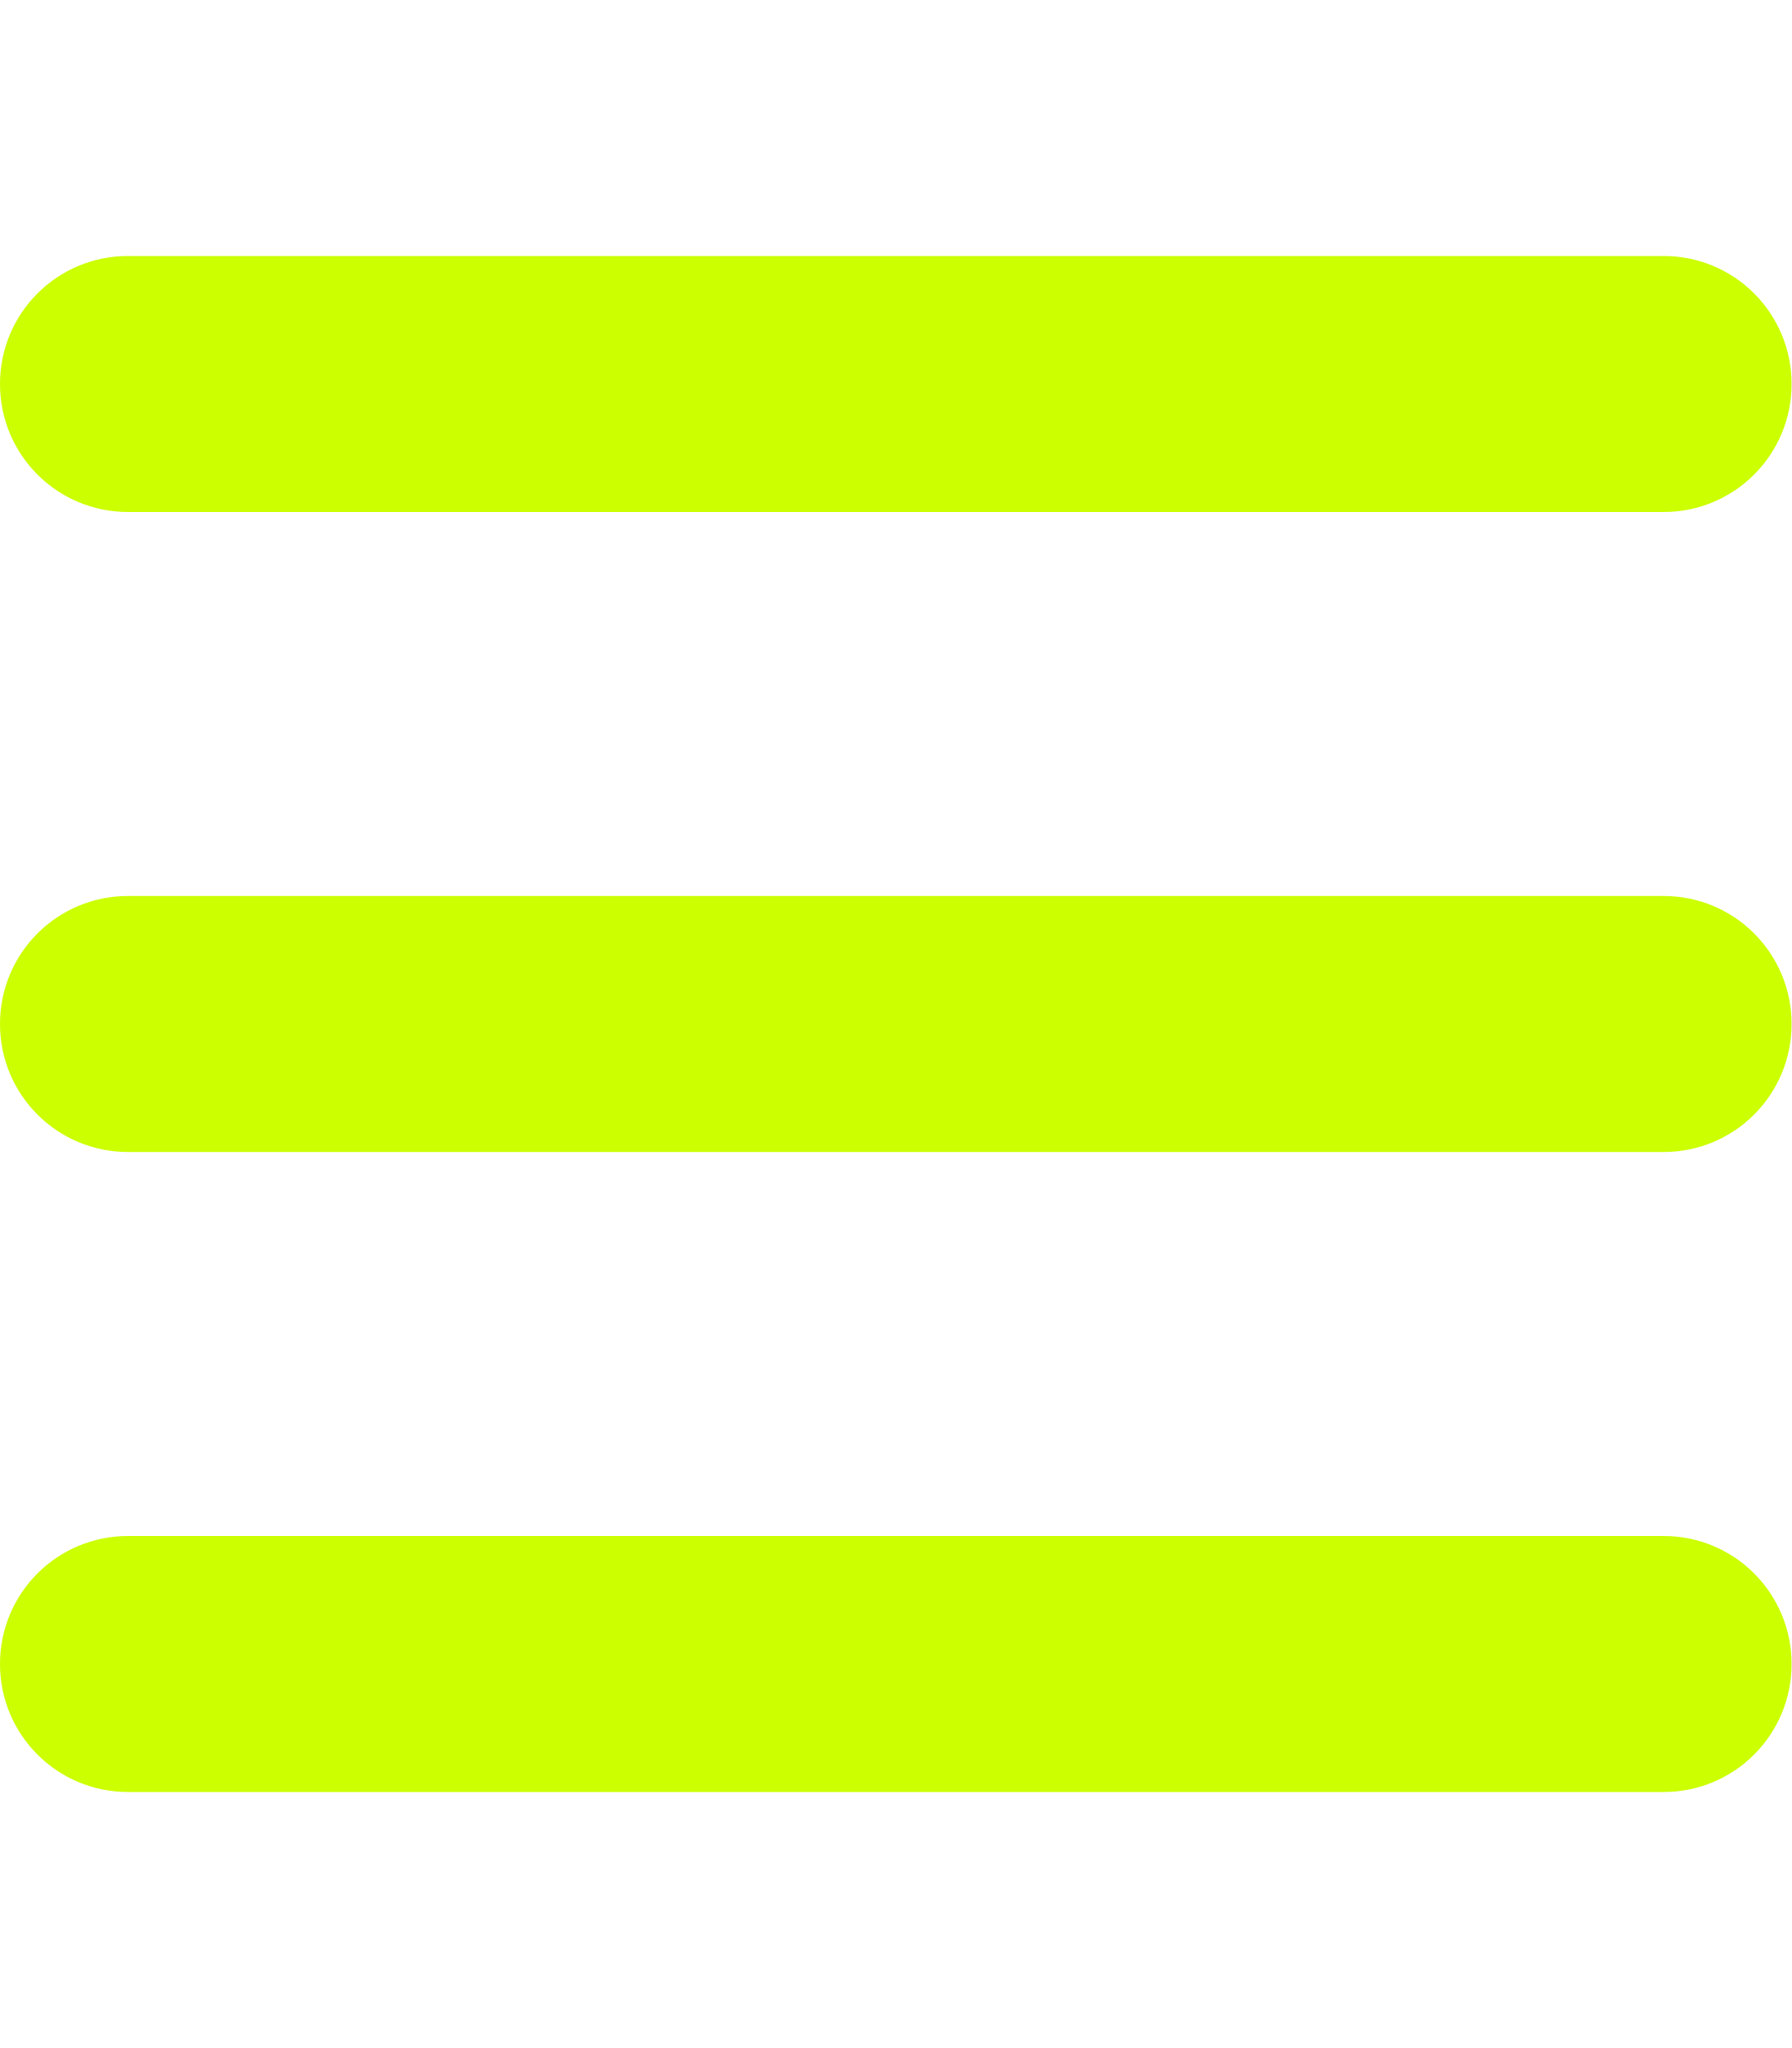
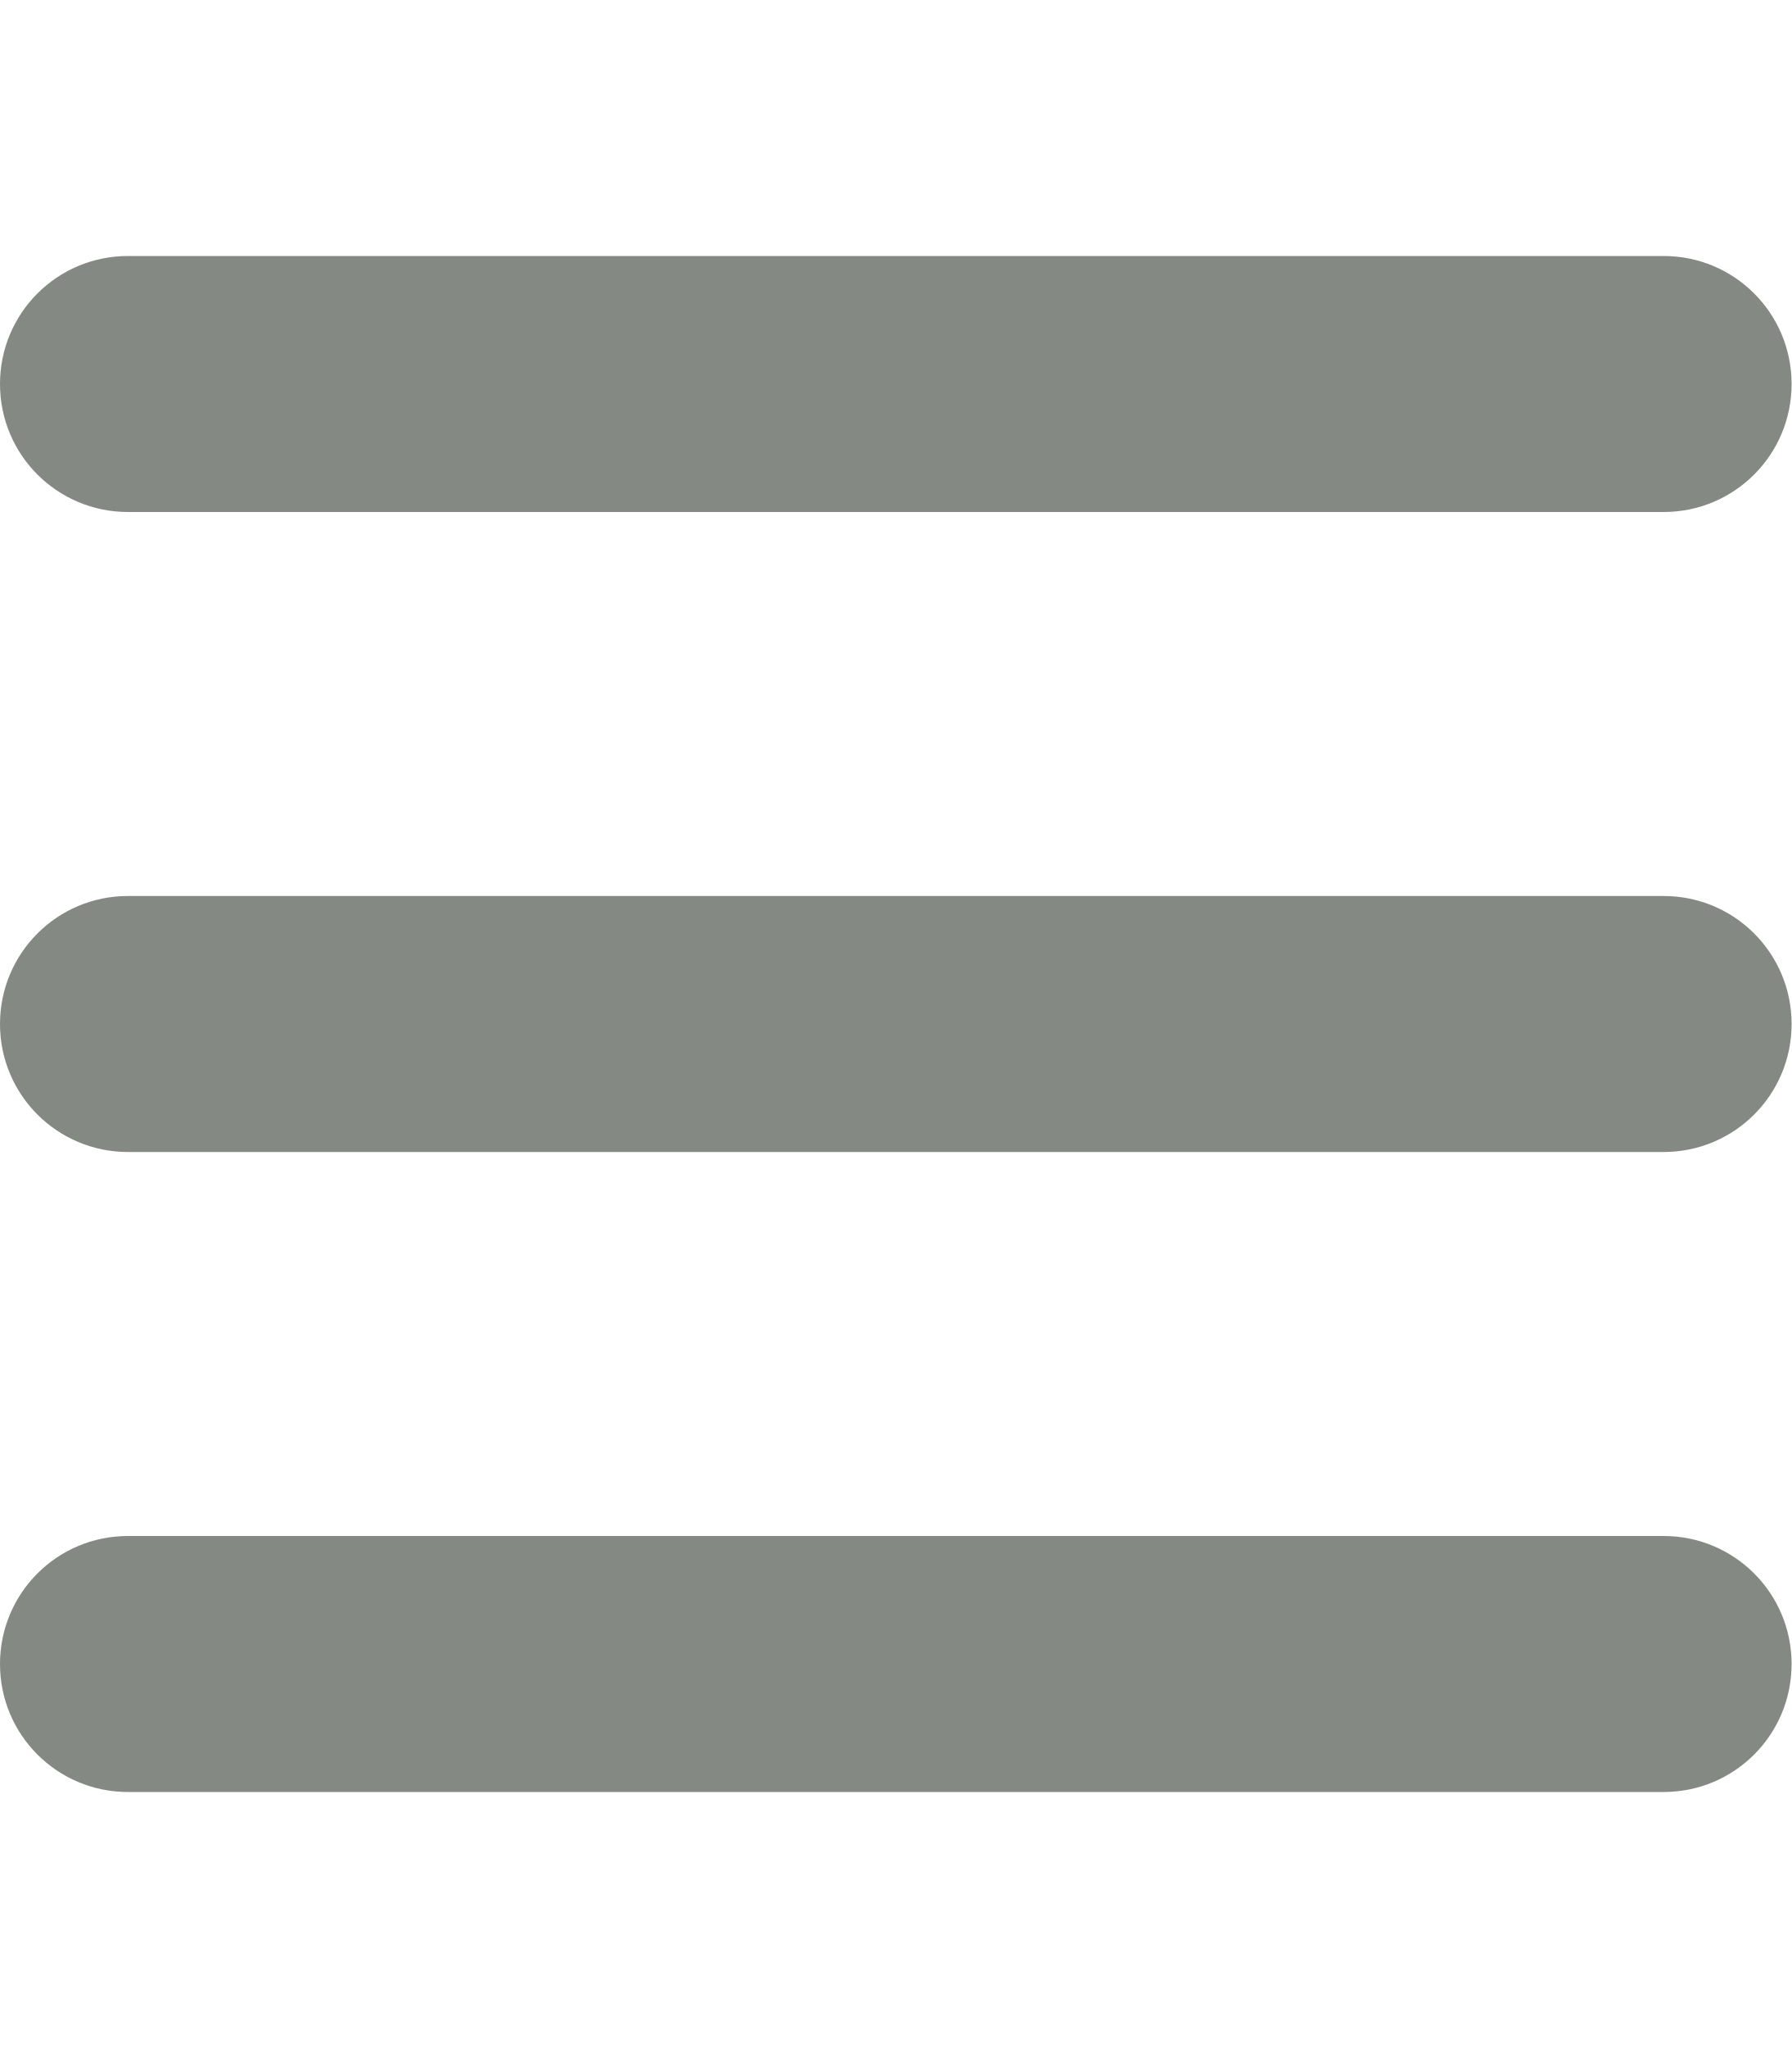
- <svg xmlns="http://www.w3.org/2000/svg" fill="#CCFF00" viewBox="0 0 448 512">
+ <svg xmlns="http://www.w3.org/2000/svg" fill="#858983" viewBox="0 0 448 512">
  <path d="M0 96C0 78.3 14.3 64 32 64l384 0c17.7 0 32 14.3 32 32s-14.3 32-32 32L32 128C14.3 128 0 113.7 0 96zM0 256c0-17.7 14.3-32 32-32l384 0c17.7 0 32 14.3 32 32s-14.3 32-32 32L32 288c-17.7 0-32-14.3-32-32zM448 416c0 17.7-14.3 32-32 32L32 448c-17.7 0-32-14.3-32-32s14.3-32 32-32l384 0c17.7 0 32 14.3 32 32z" />
</svg>
